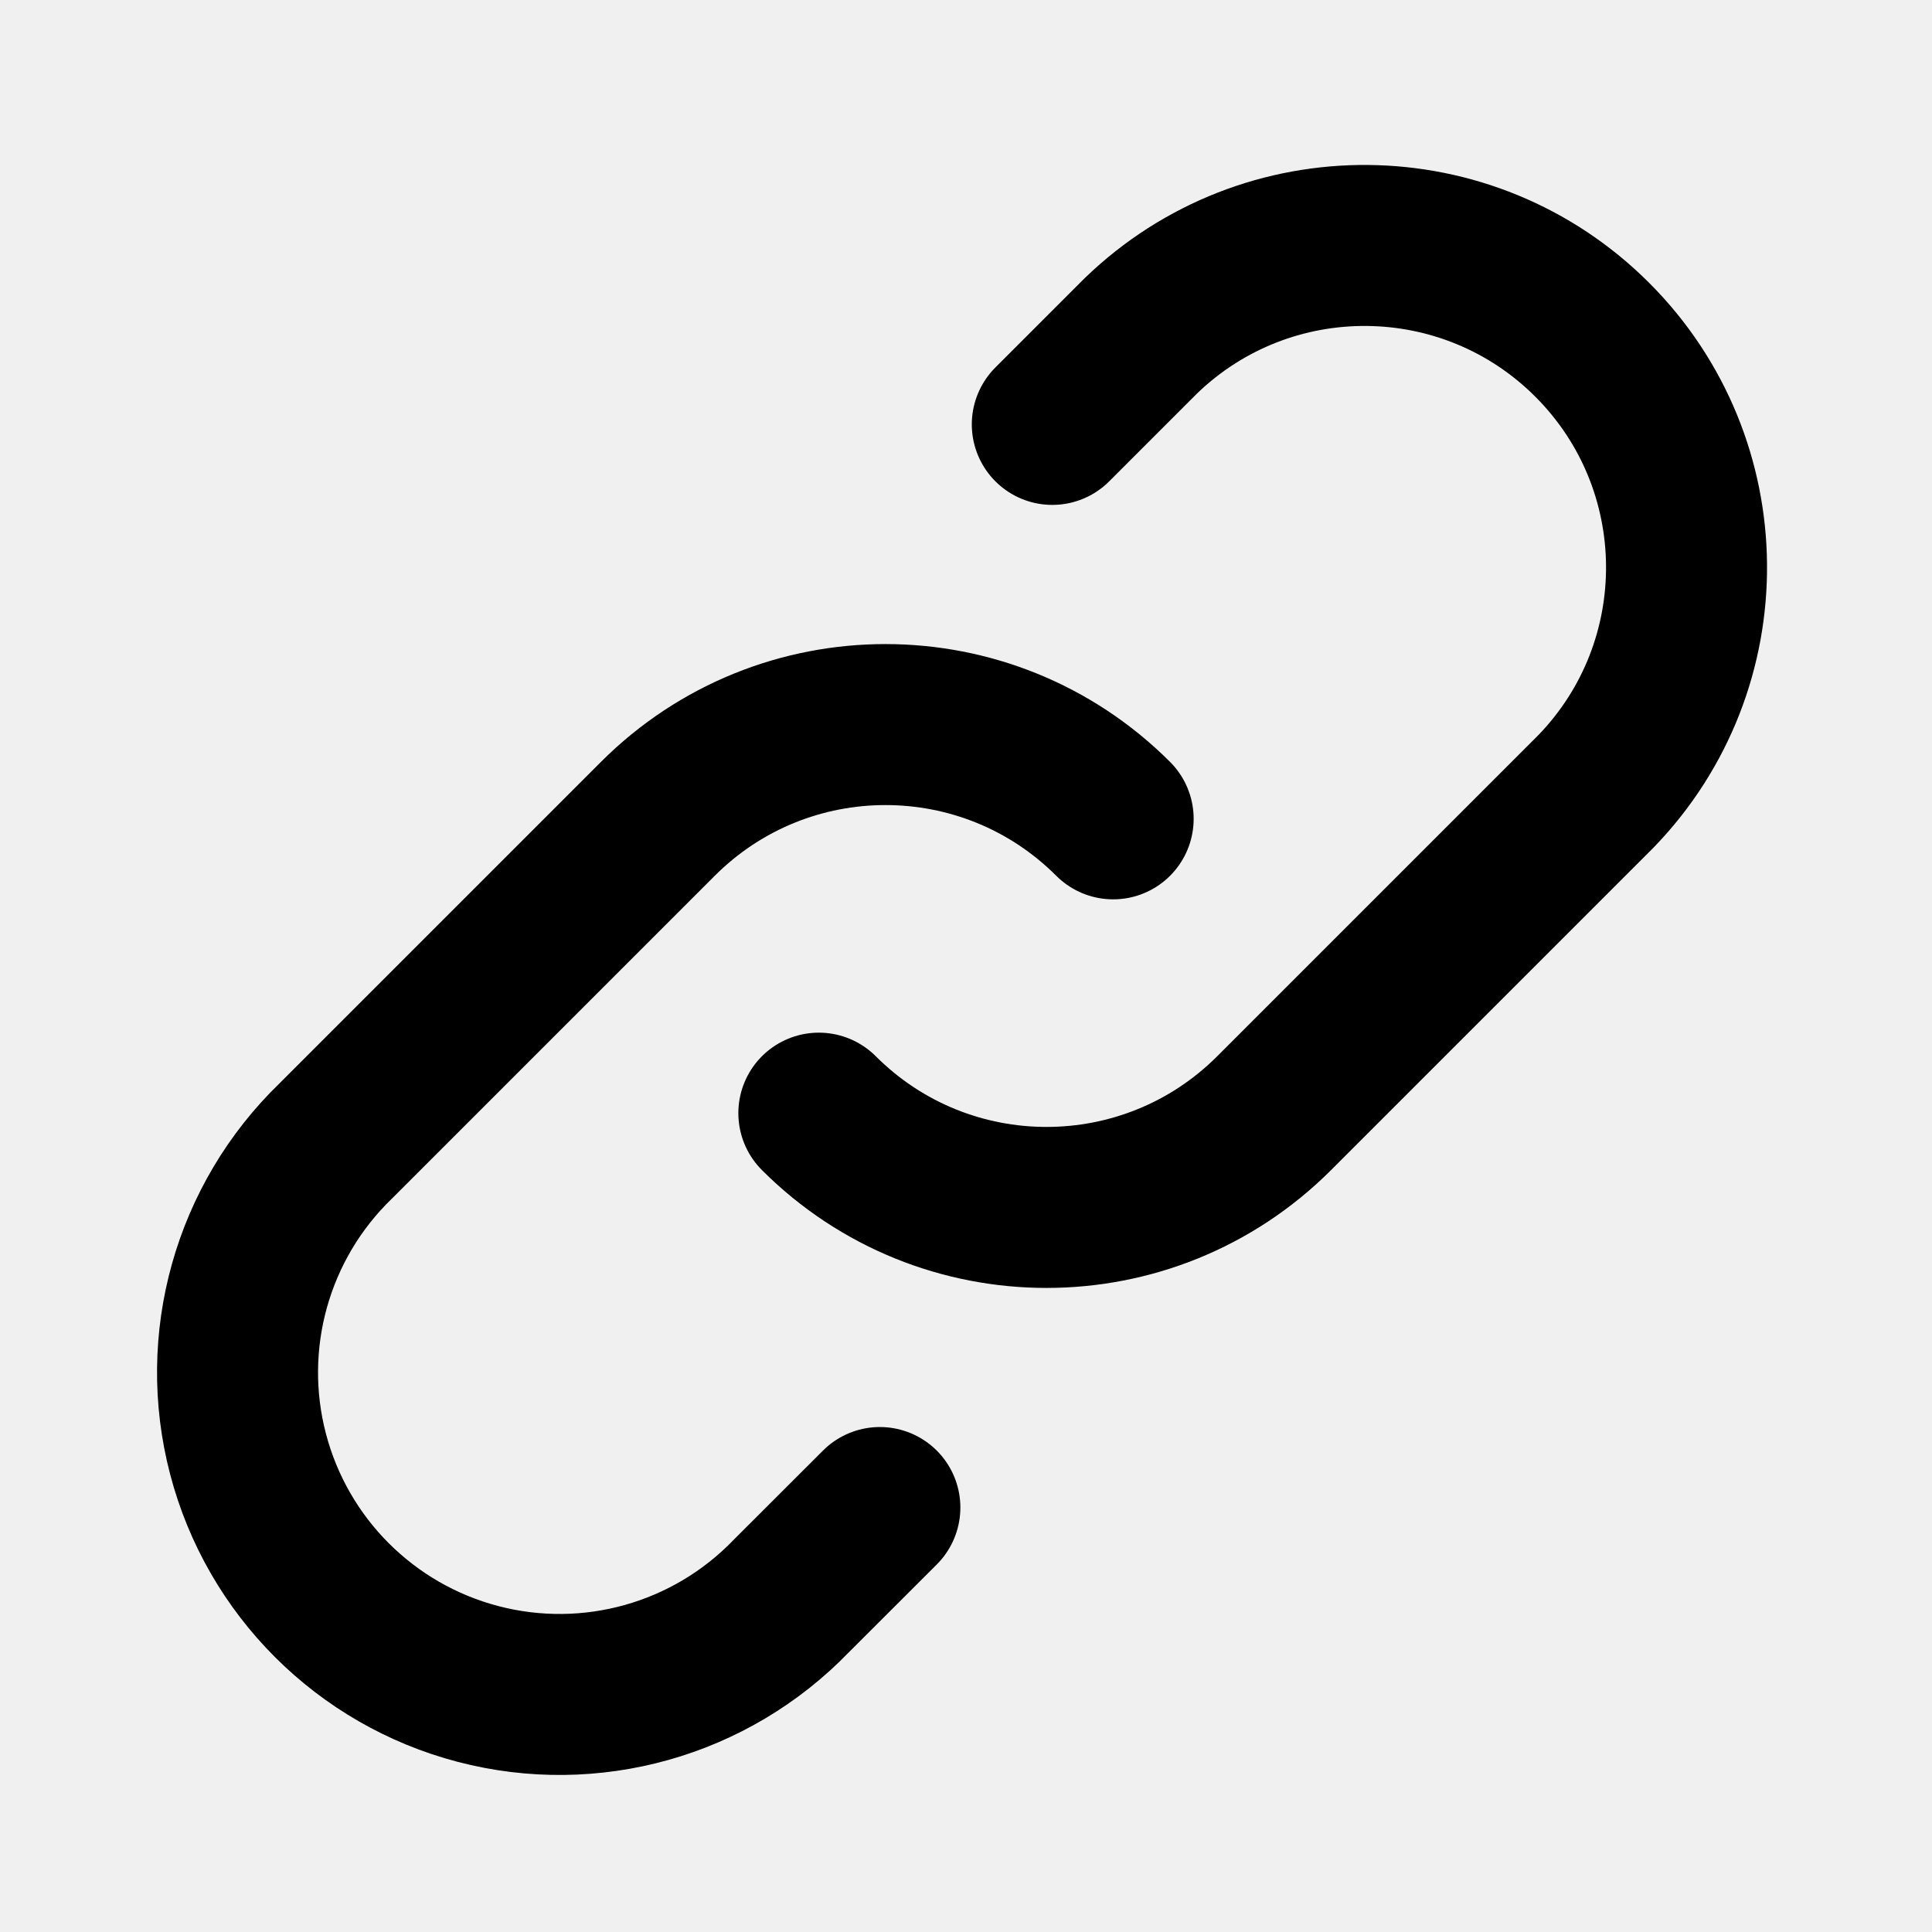
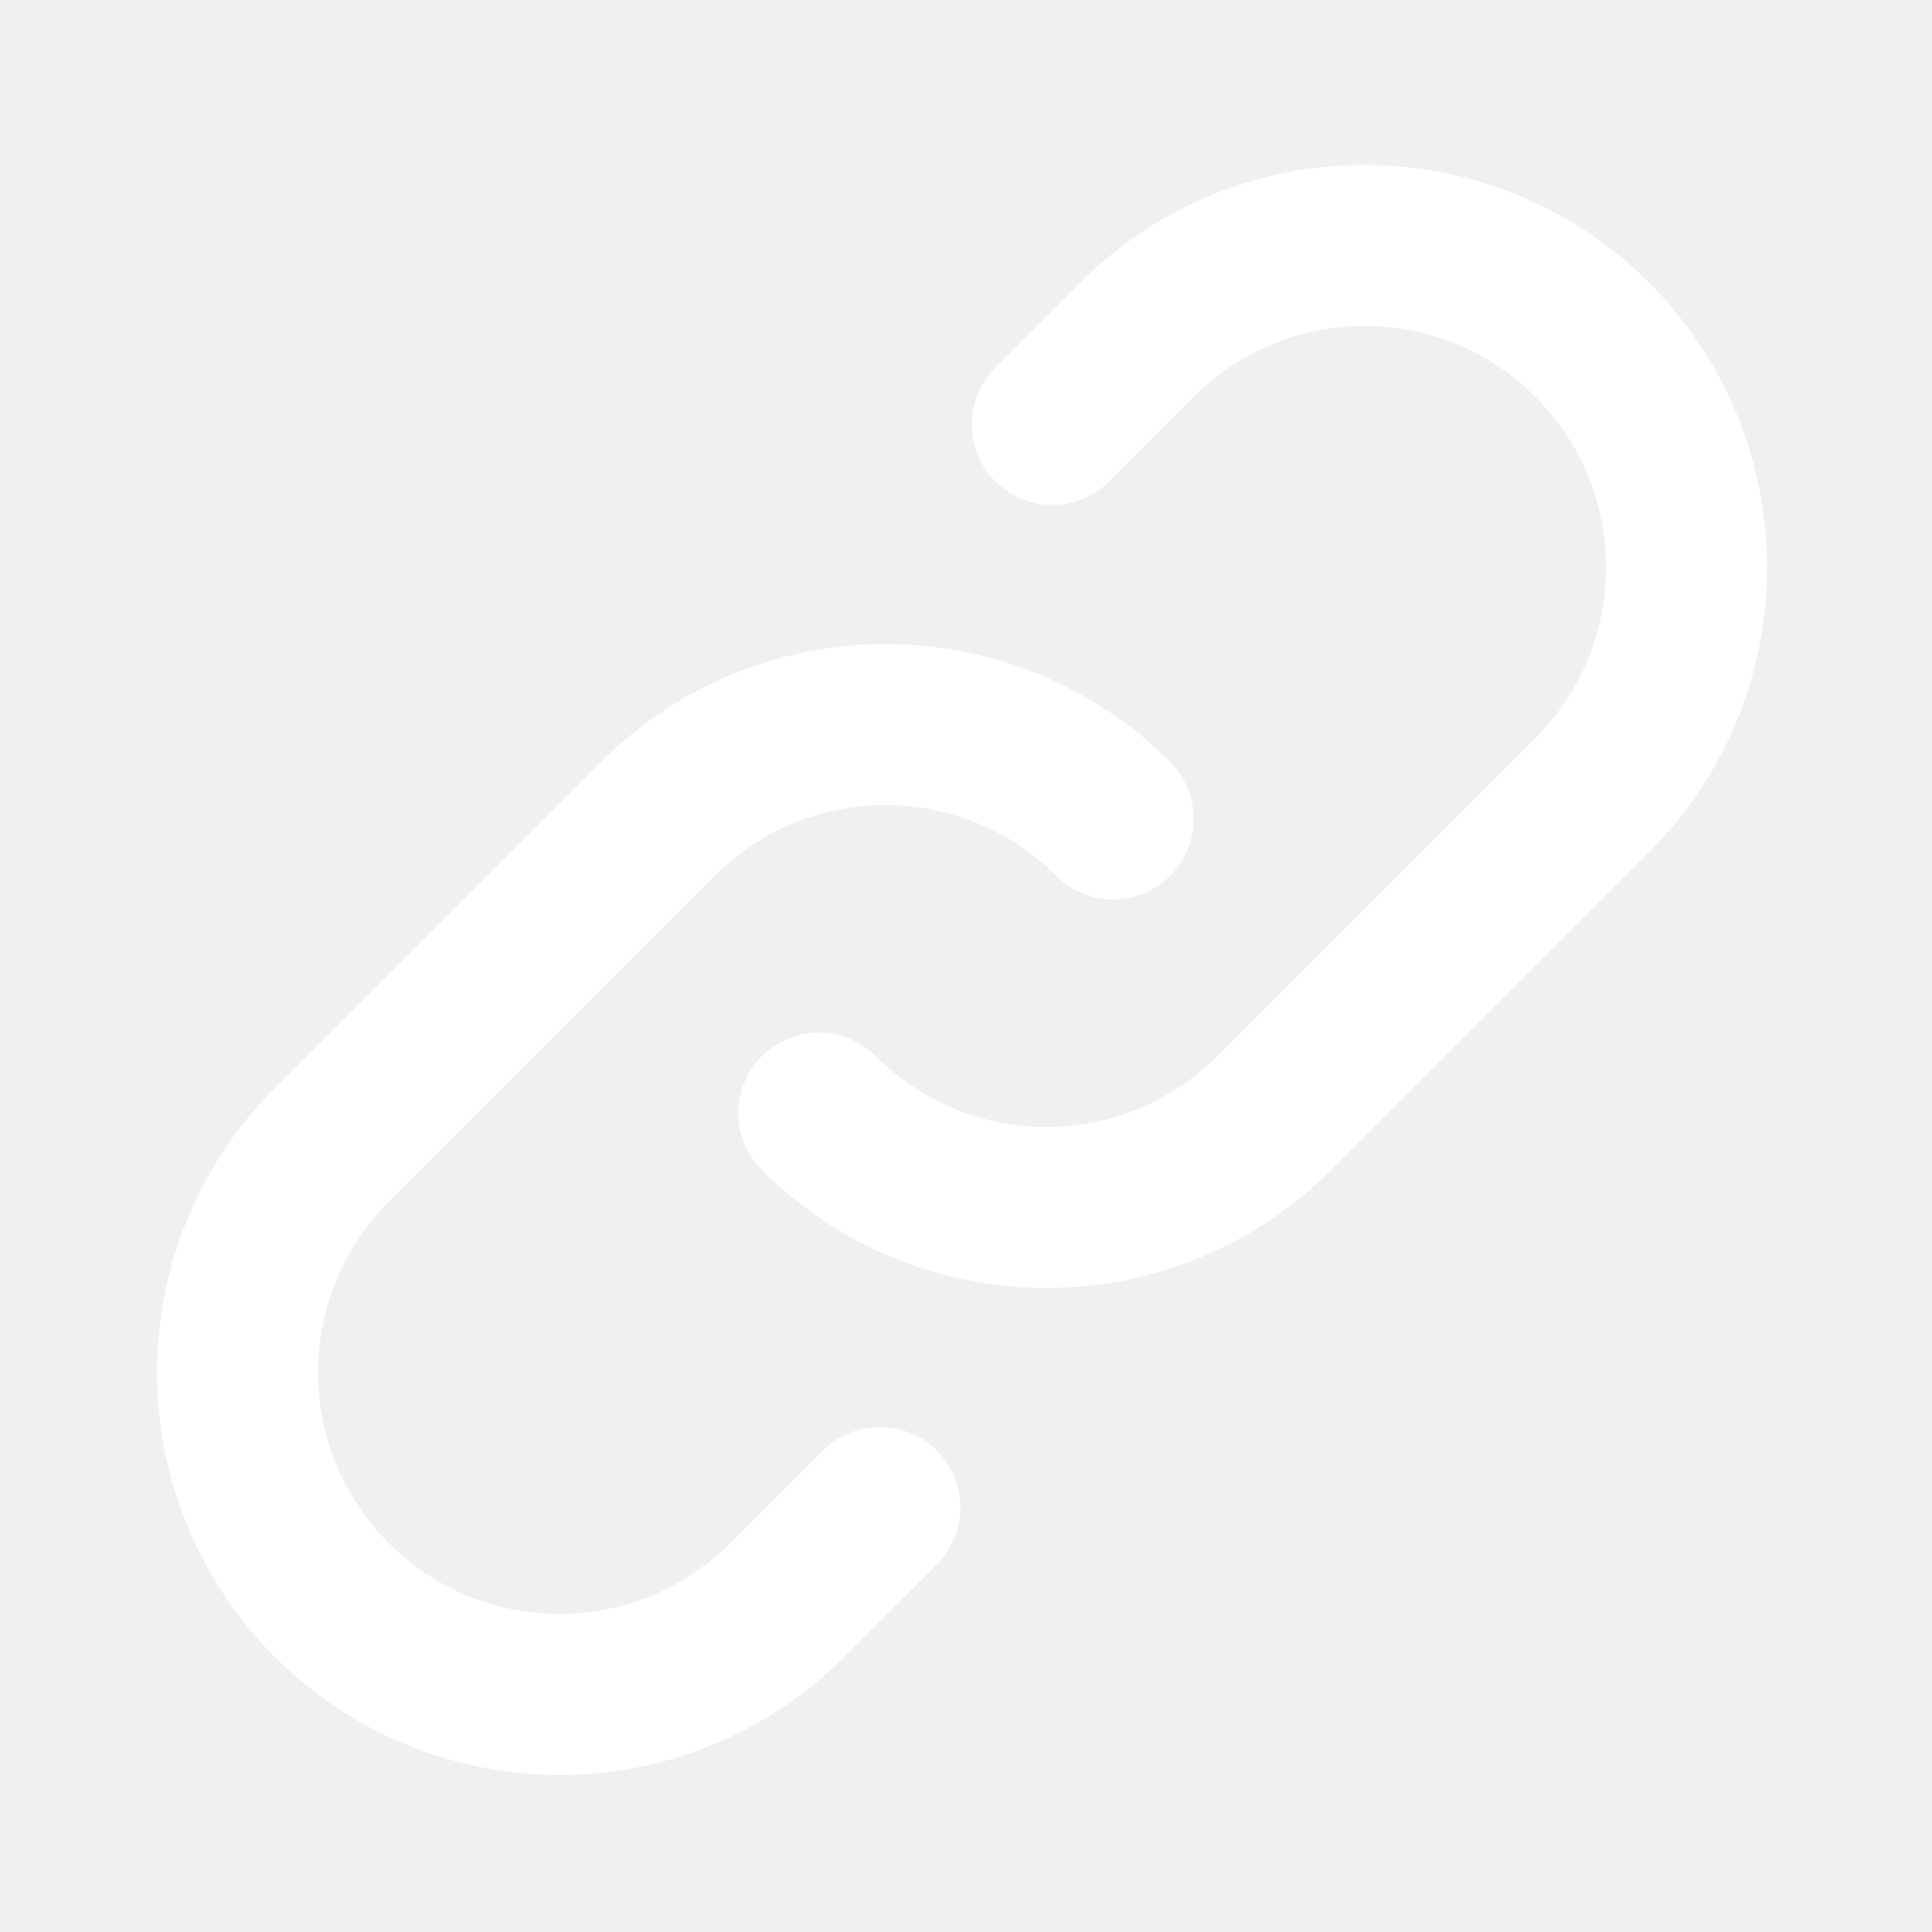
- <svg xmlns="http://www.w3.org/2000/svg" class="h-6 w-6" fill="none" viewBox="0 0 24 24" stroke="currentColor">
+ <svg xmlns="http://www.w3.org/2000/svg" class="h-6 w-6" fill="none" width="60" height="60" viewBox="0 0 24 24" stroke="#fff">
  <path stroke-linecap="round" stroke-linejoin="round" stroke-width="2" d="M13.828 10.172a4 4 0 00-5.656 0l-4 4a4 4 0 105.656 5.656l1.102-1.101m-.758-4.899a4 4 0 005.656 0l4-4a4 4 0 00-5.656-5.656l-1.1 1.1" />
</svg>
